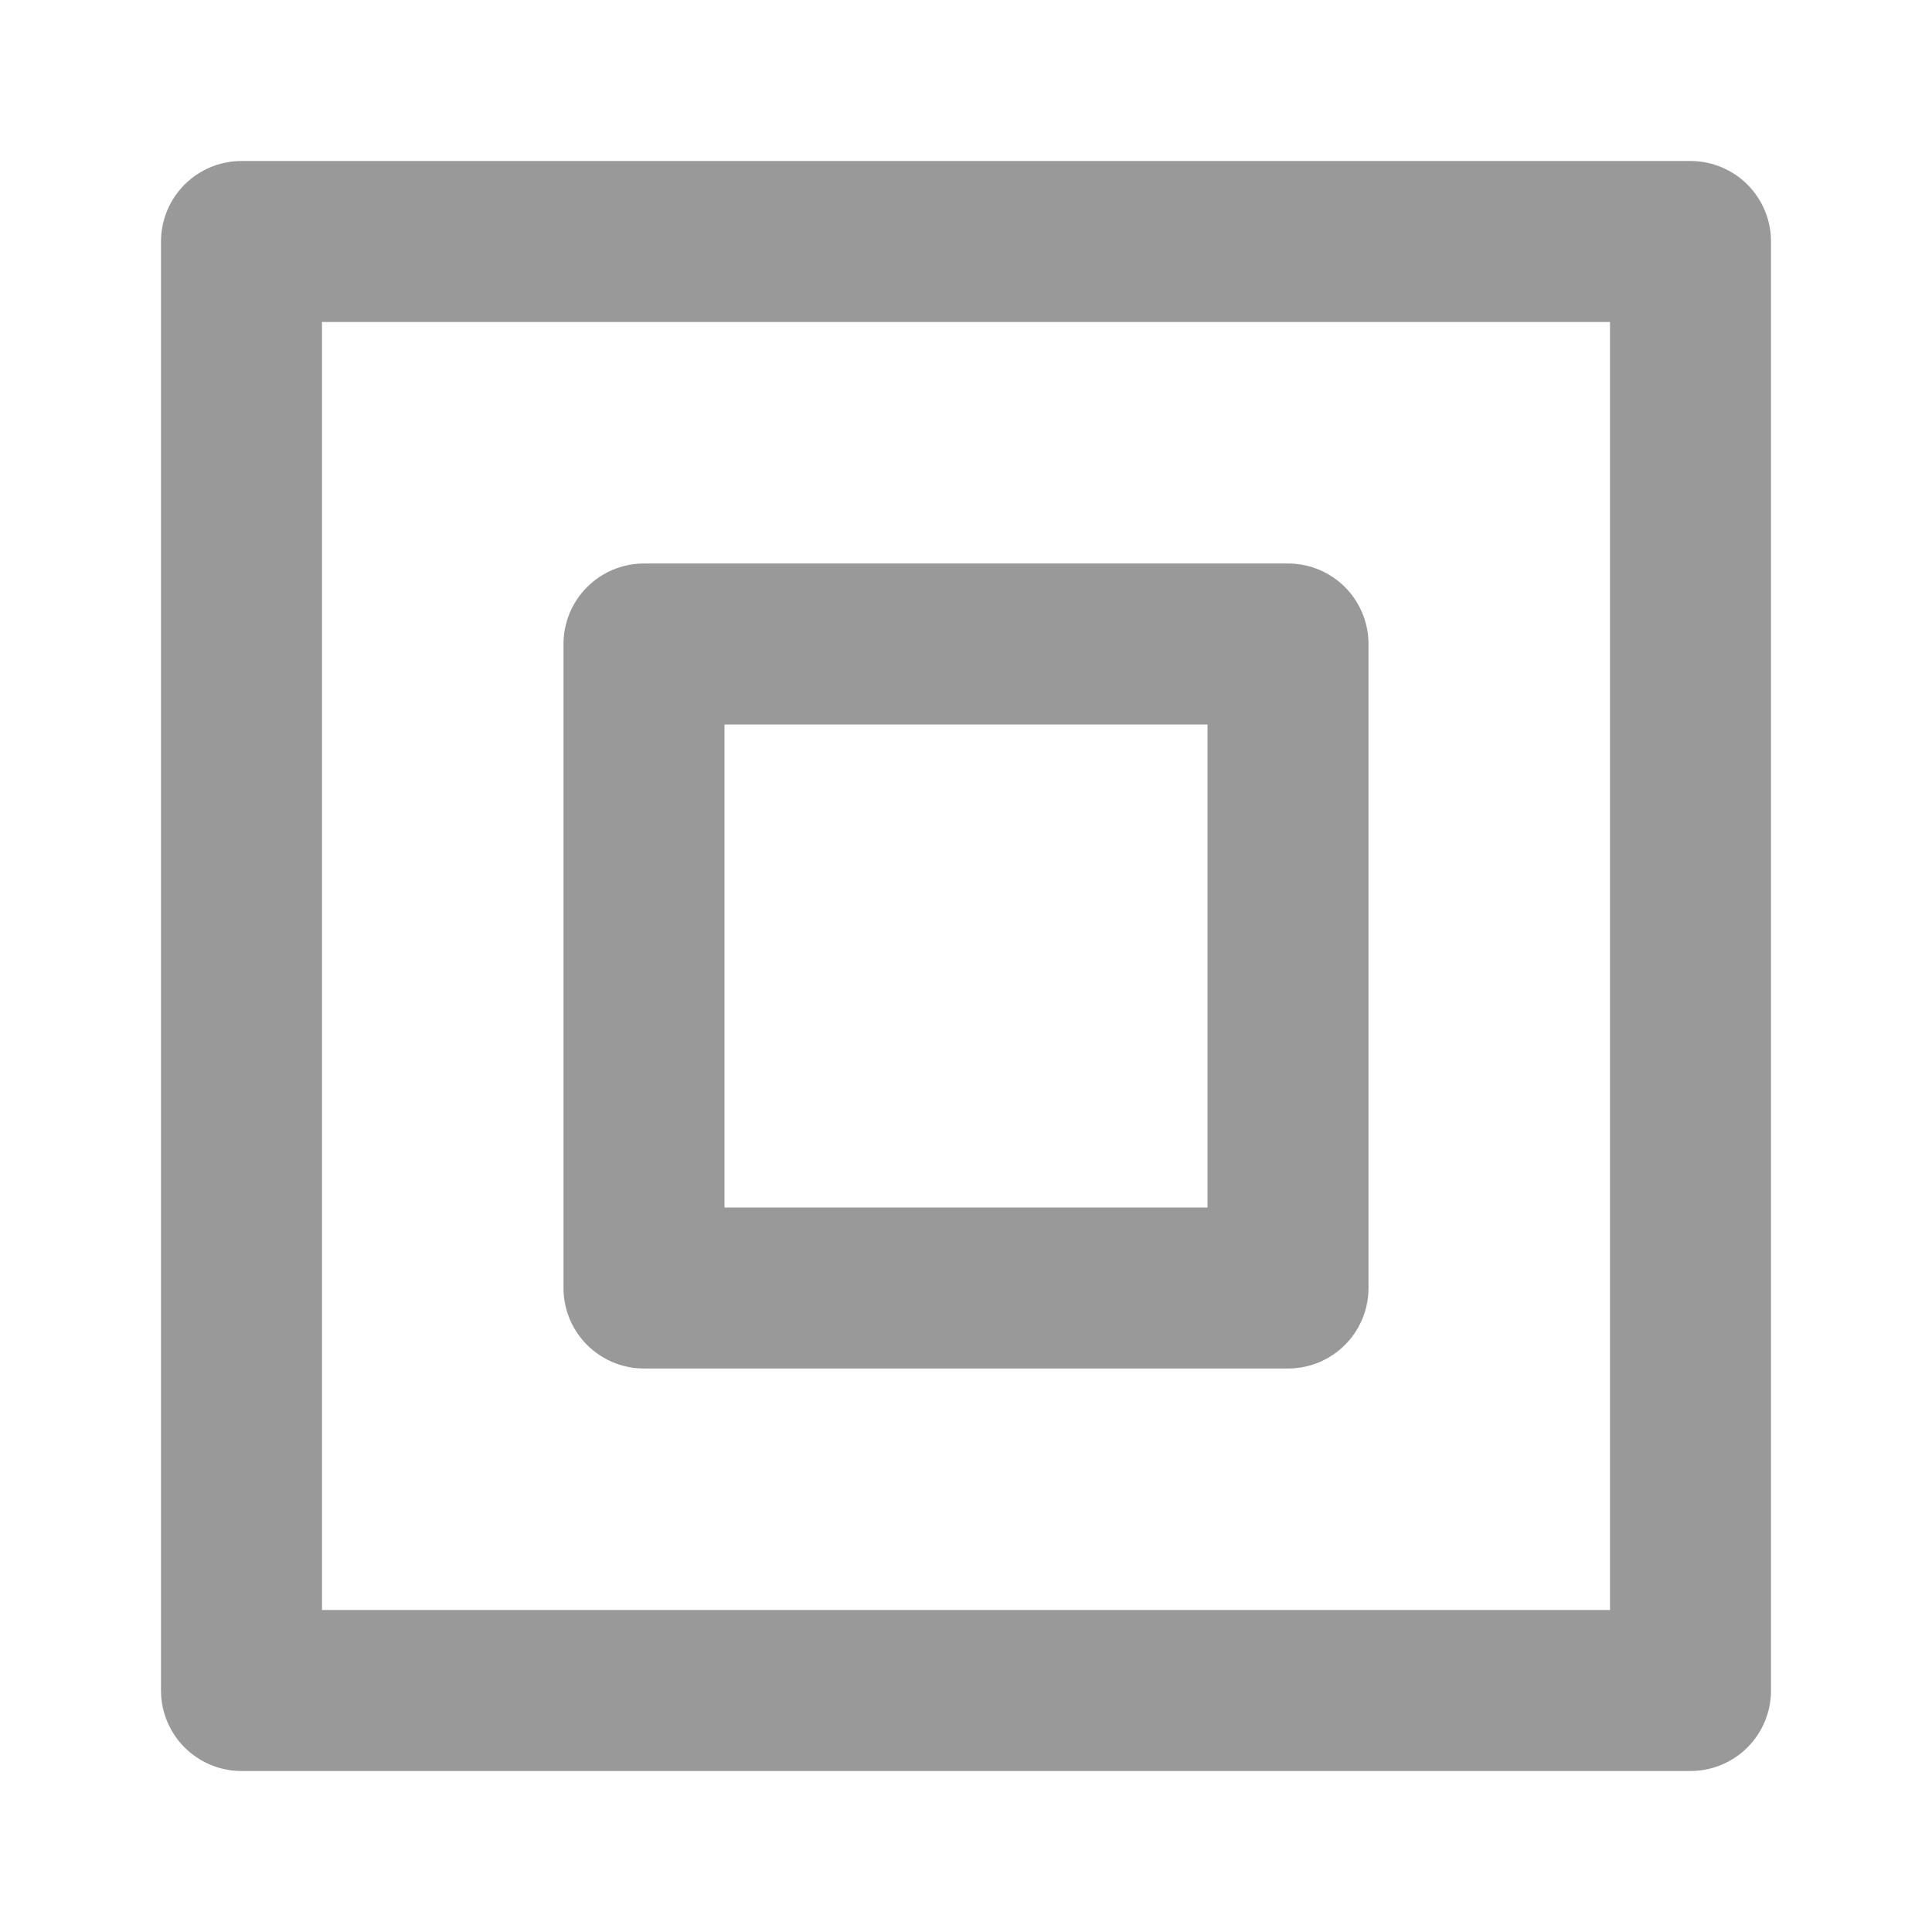
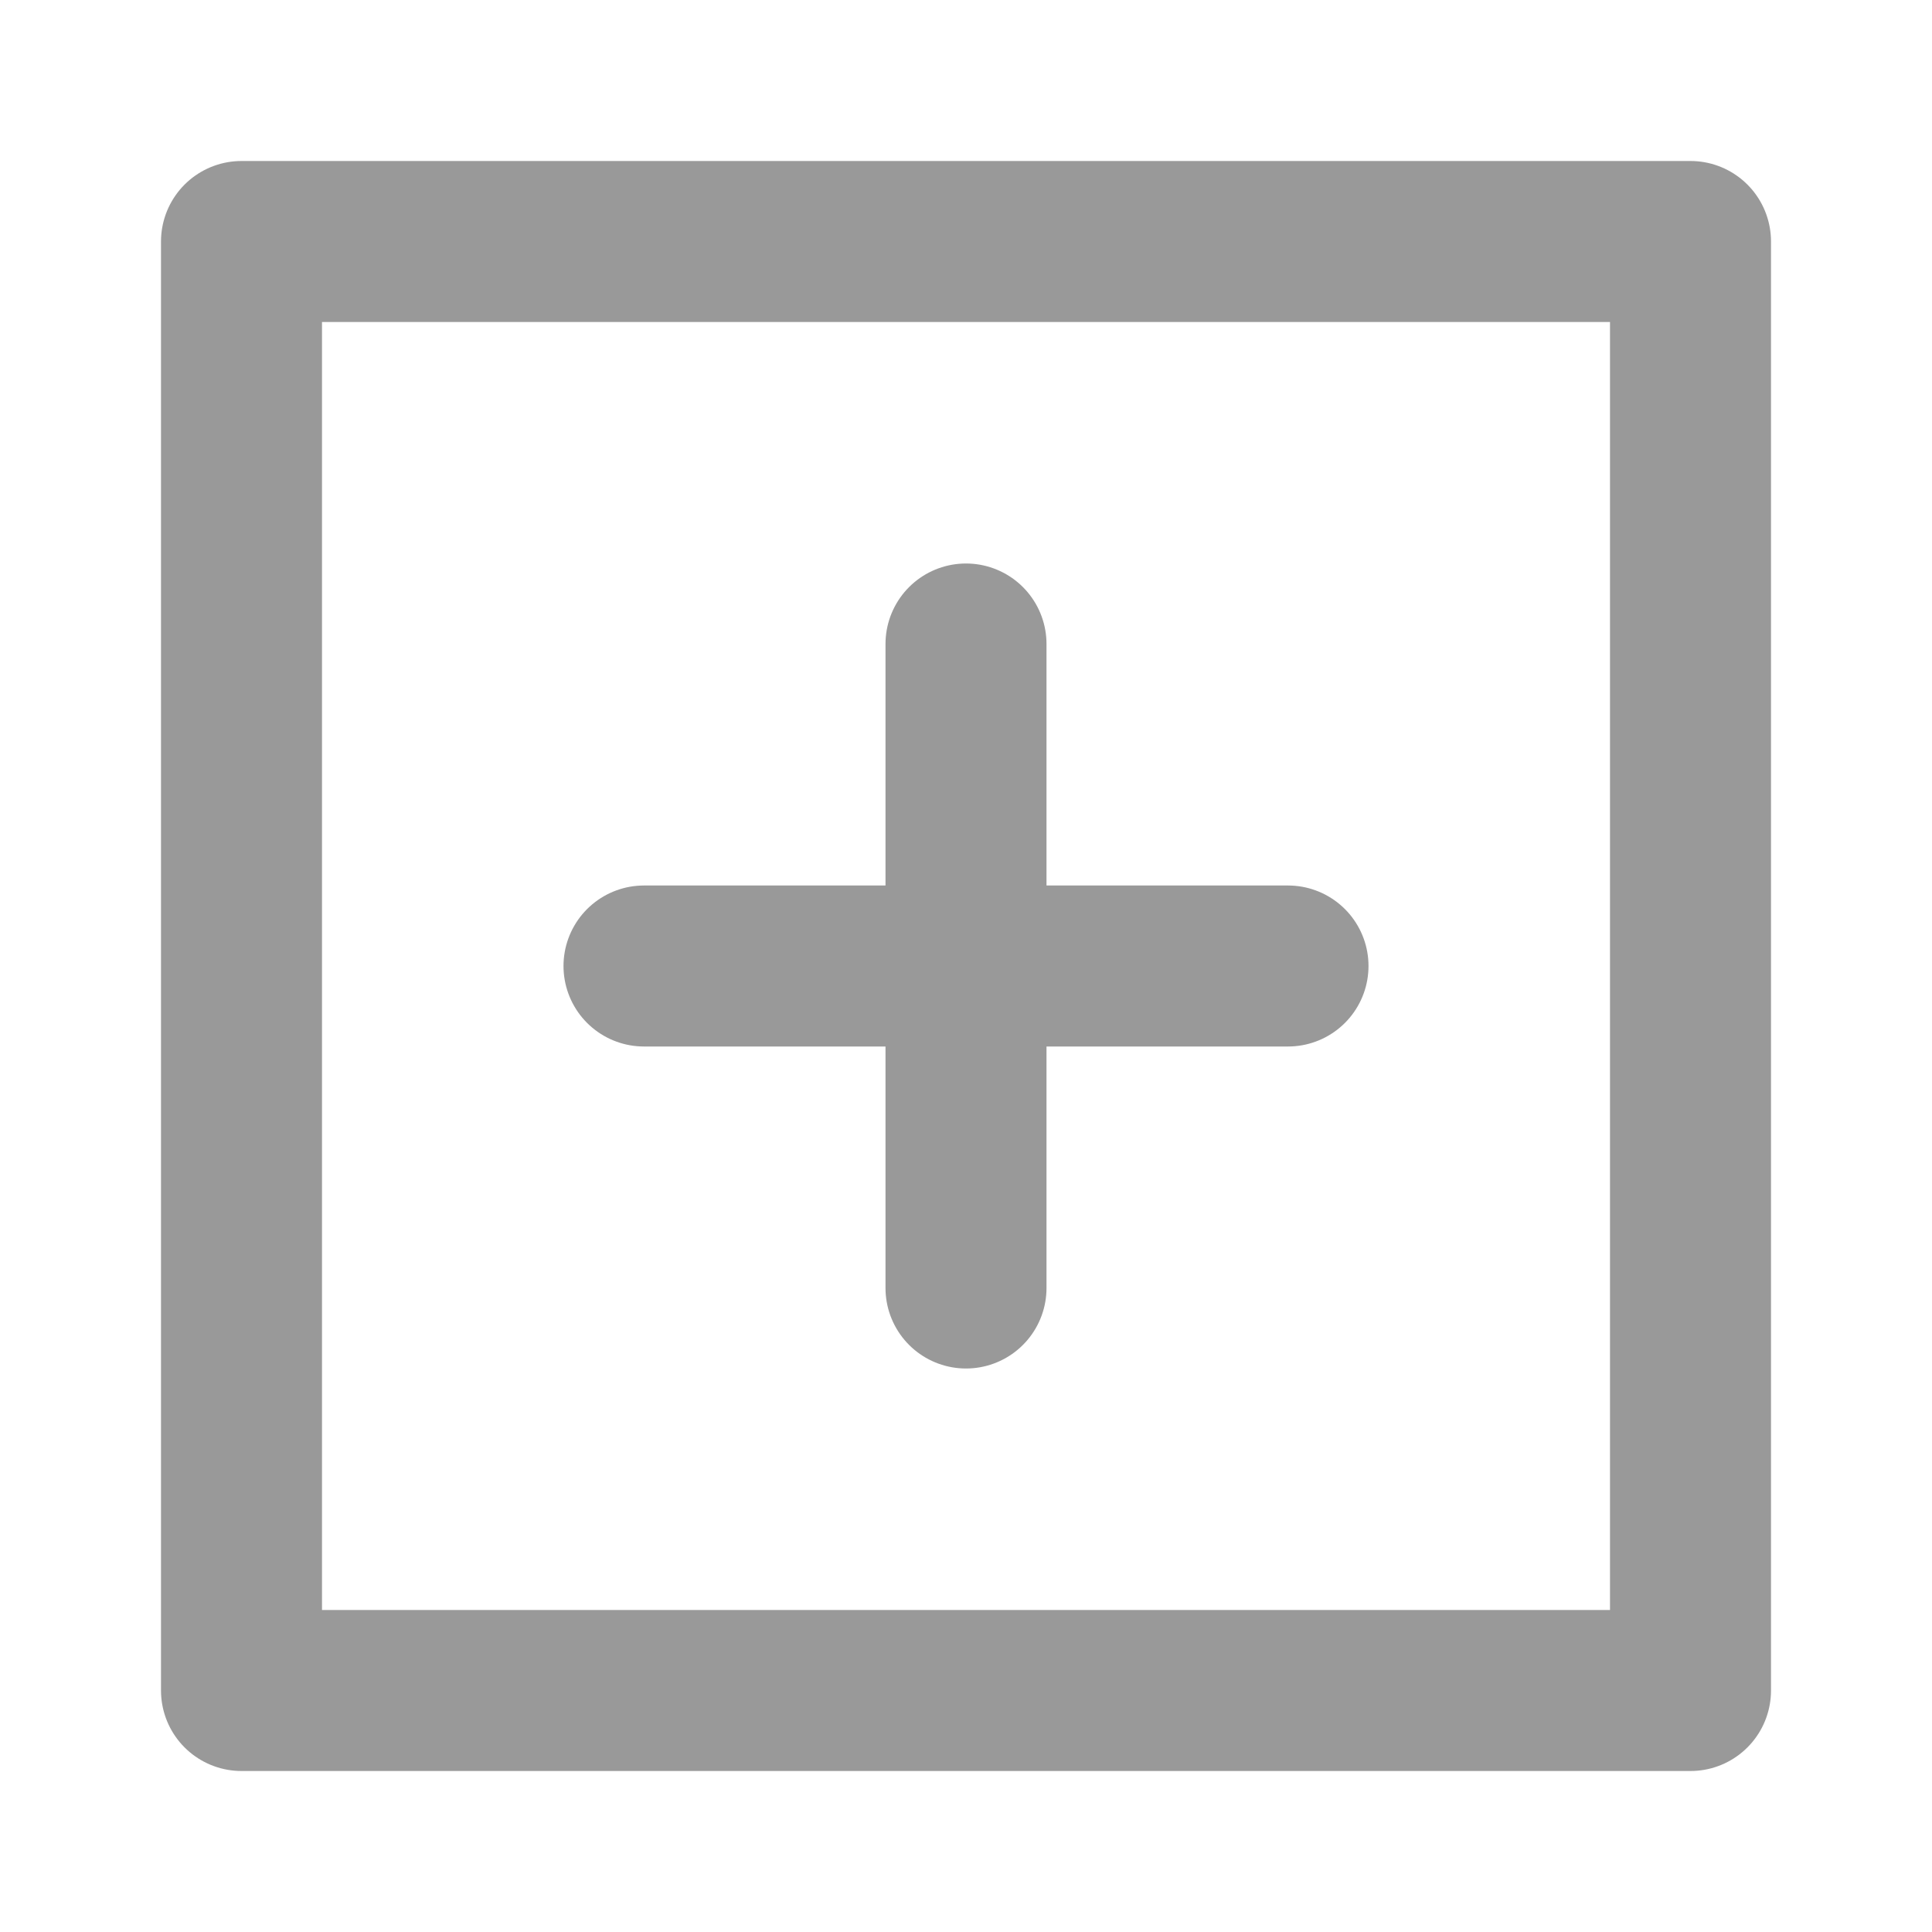
- <svg xmlns="http://www.w3.org/2000/svg" viewBox="0 0 24 24" fill="none" stroke="#999999" stroke-width="2" stroke-linecap="round" stroke-linejoin="round">
-   <path d="M3 3h18v18H3z" />
-   <path d="M8 8h8v8H8z" />
+ <svg xmlns="http://www.w3.org/2000/svg" width="81" height="81" viewBox="0 0 24 24" fill="none" stroke="#999999" stroke-width="2" stroke-linecap="round" stroke-linejoin="round">
+   <path d="M3 3h18v18H3zM12 8v8M8 12h8" />
</svg>
